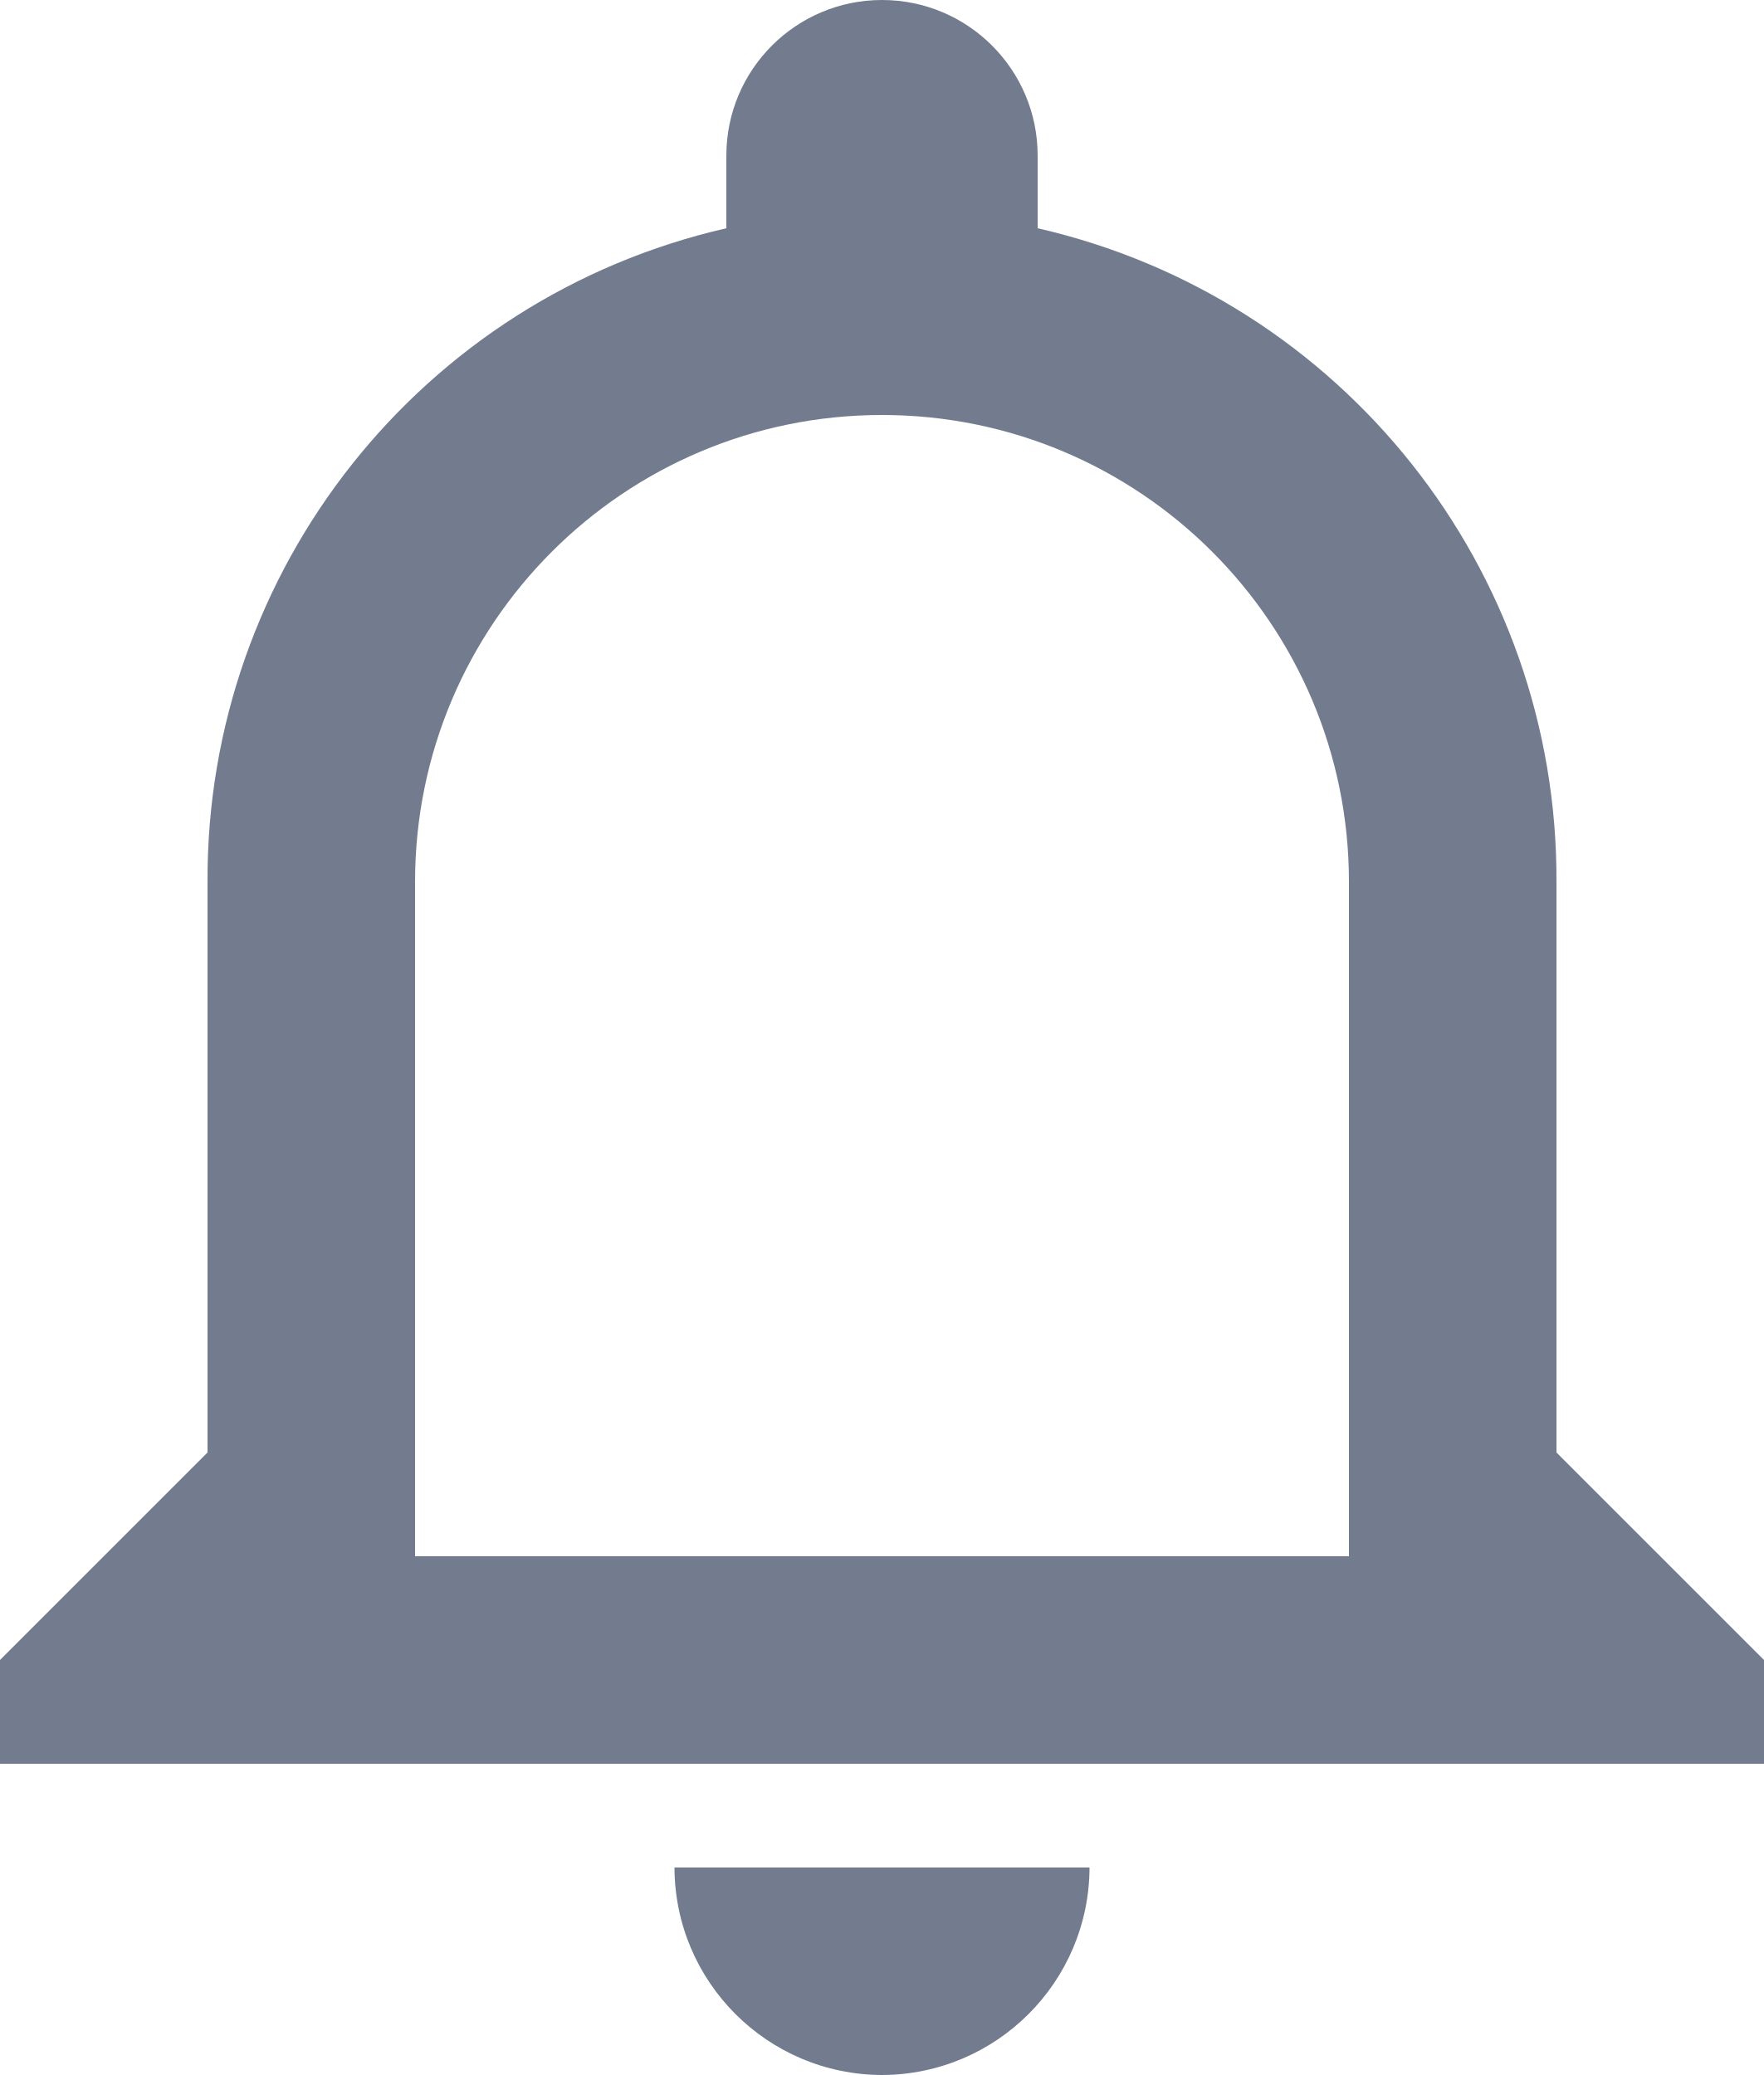
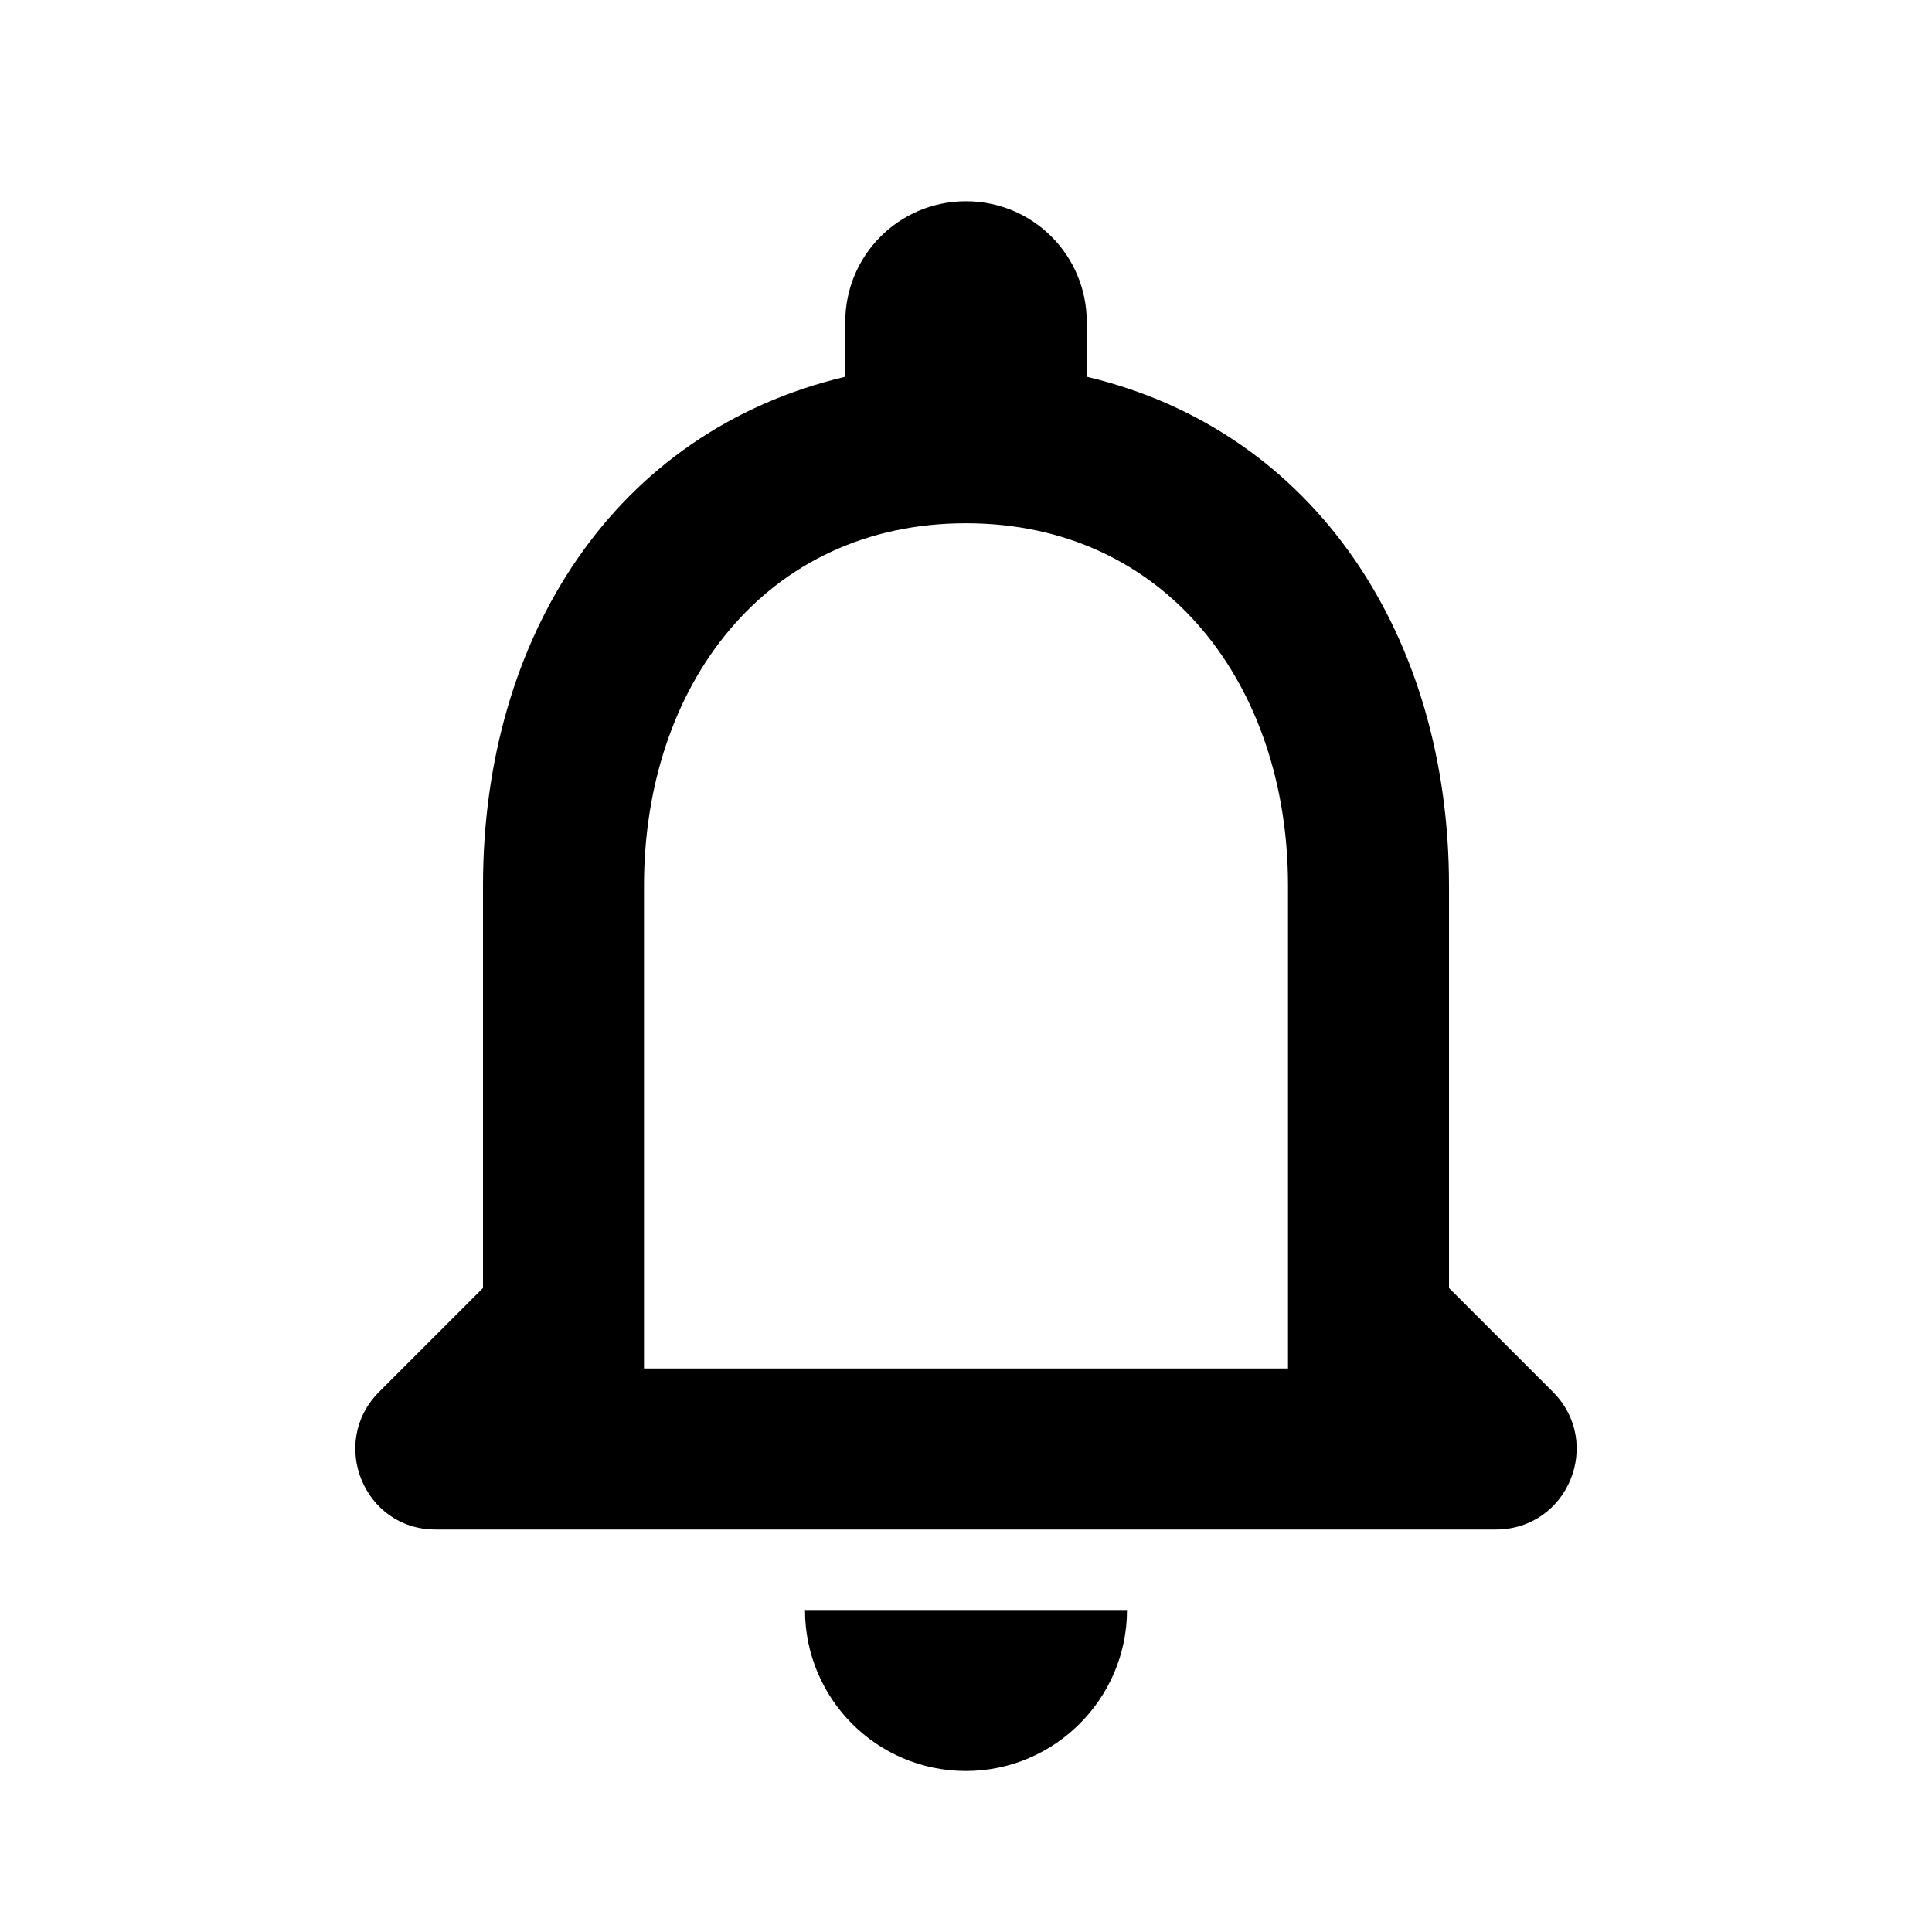
- <svg xmlns="http://www.w3.org/2000/svg" width="17" height="20" viewBox="0 0 17 20">
-   <path id="notifications" d="M11.5,22a2.006,2.006,0,0,0,2-2h-4A2.006,2.006,0,0,0,11.5,22ZM18,16V10.5a6.435,6.435,0,0,0-5-6.3V3.5a1.5,1.5,0,0,0-3,0v.7a6.435,6.435,0,0,0-5,6.3V16L3,18v1H20V18Zm-2,1H7V10.5a4.5,4.5,0,0,1,9,0Z" transform="translate(-3 -2)" fill="#727c8e" />
+ <svg xmlns="http://www.w3.org/2000/svg" width="24" height="24" viewBox="0 0 24 24" id="notifications">
+   <path fill="none" d="M0 0h24v24H0V0z" />
+   <path d="M19.29 17.29L18 16v-5c0-3.07-1.64-5.64-4.5-6.32V4c0-.83-.67-1.5-1.5-1.5s-1.5.67-1.5 1.5v.68C7.63 5.36 6 7.92 6 11v5l-1.29 1.29c-.63.63-.19 1.71.7 1.71h13.17c.9 0 1.34-1.08.71-1.71zM16 17H8v-6c0-2.48 1.51-4.5 4-4.5s4 2.02 4 4.5v6zm-4 5c1.1 0 2-.9 2-2h-4c0 1.1.89 2 2 2z" />
</svg>
